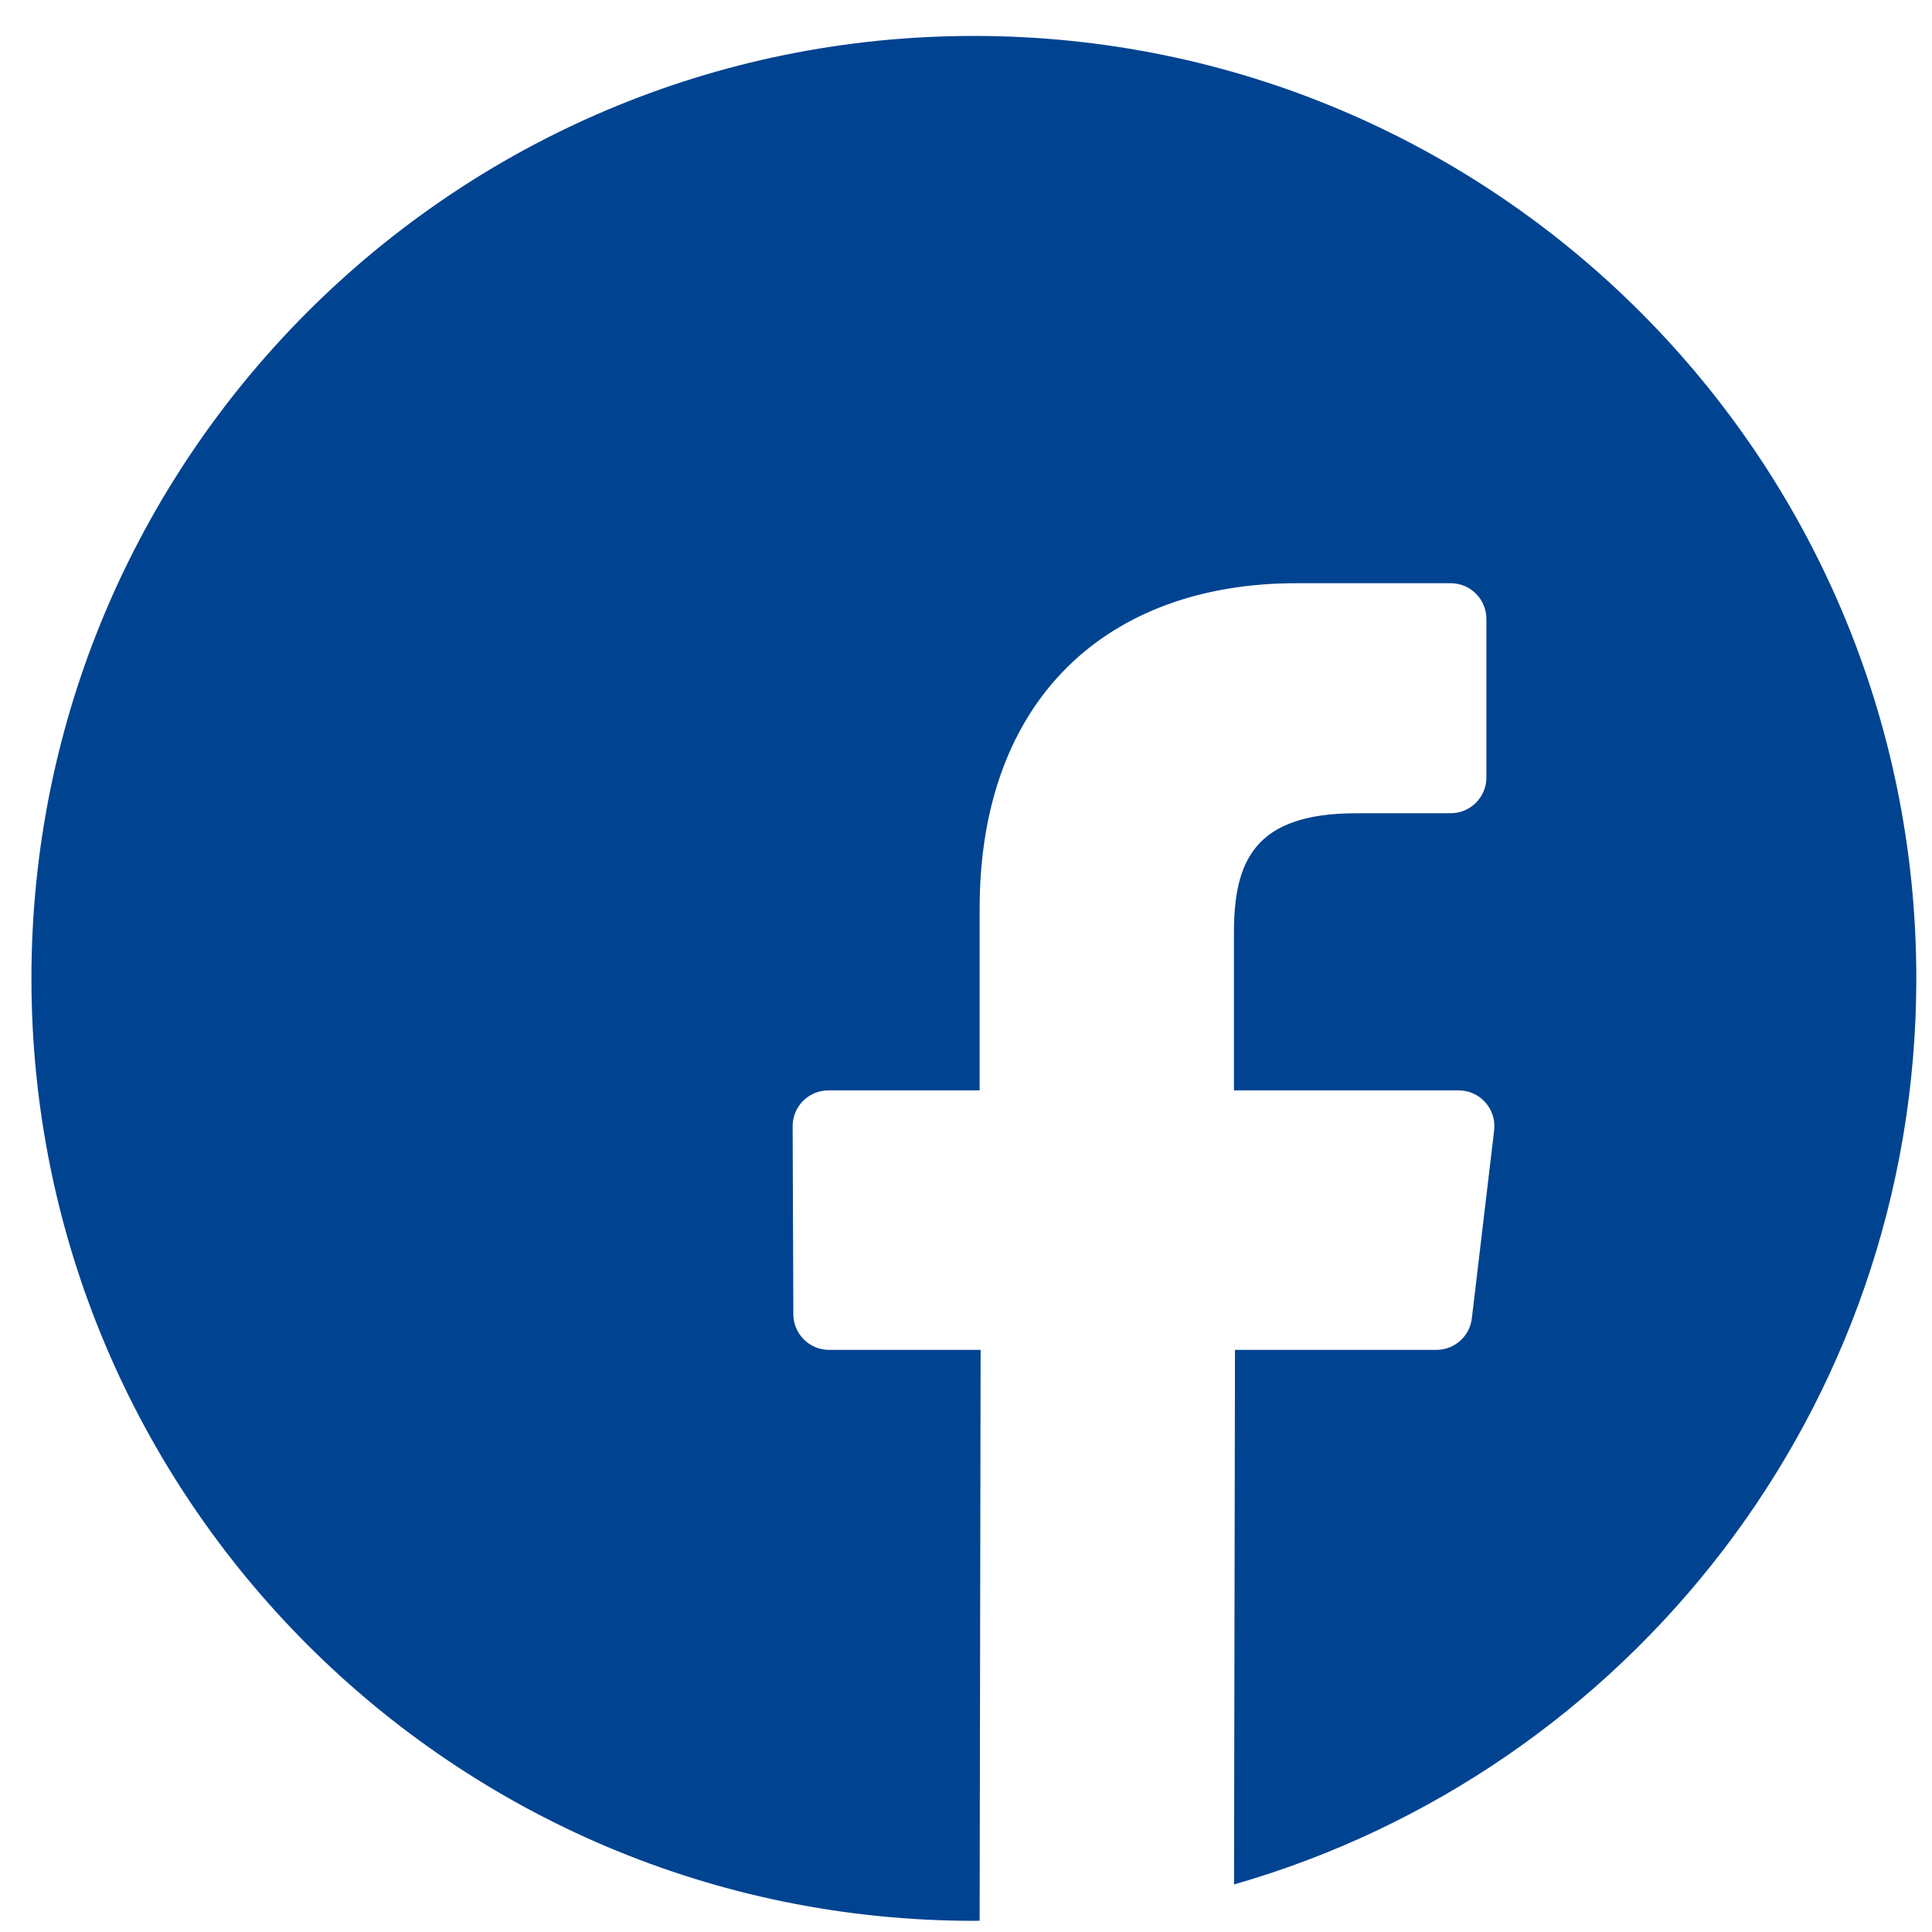
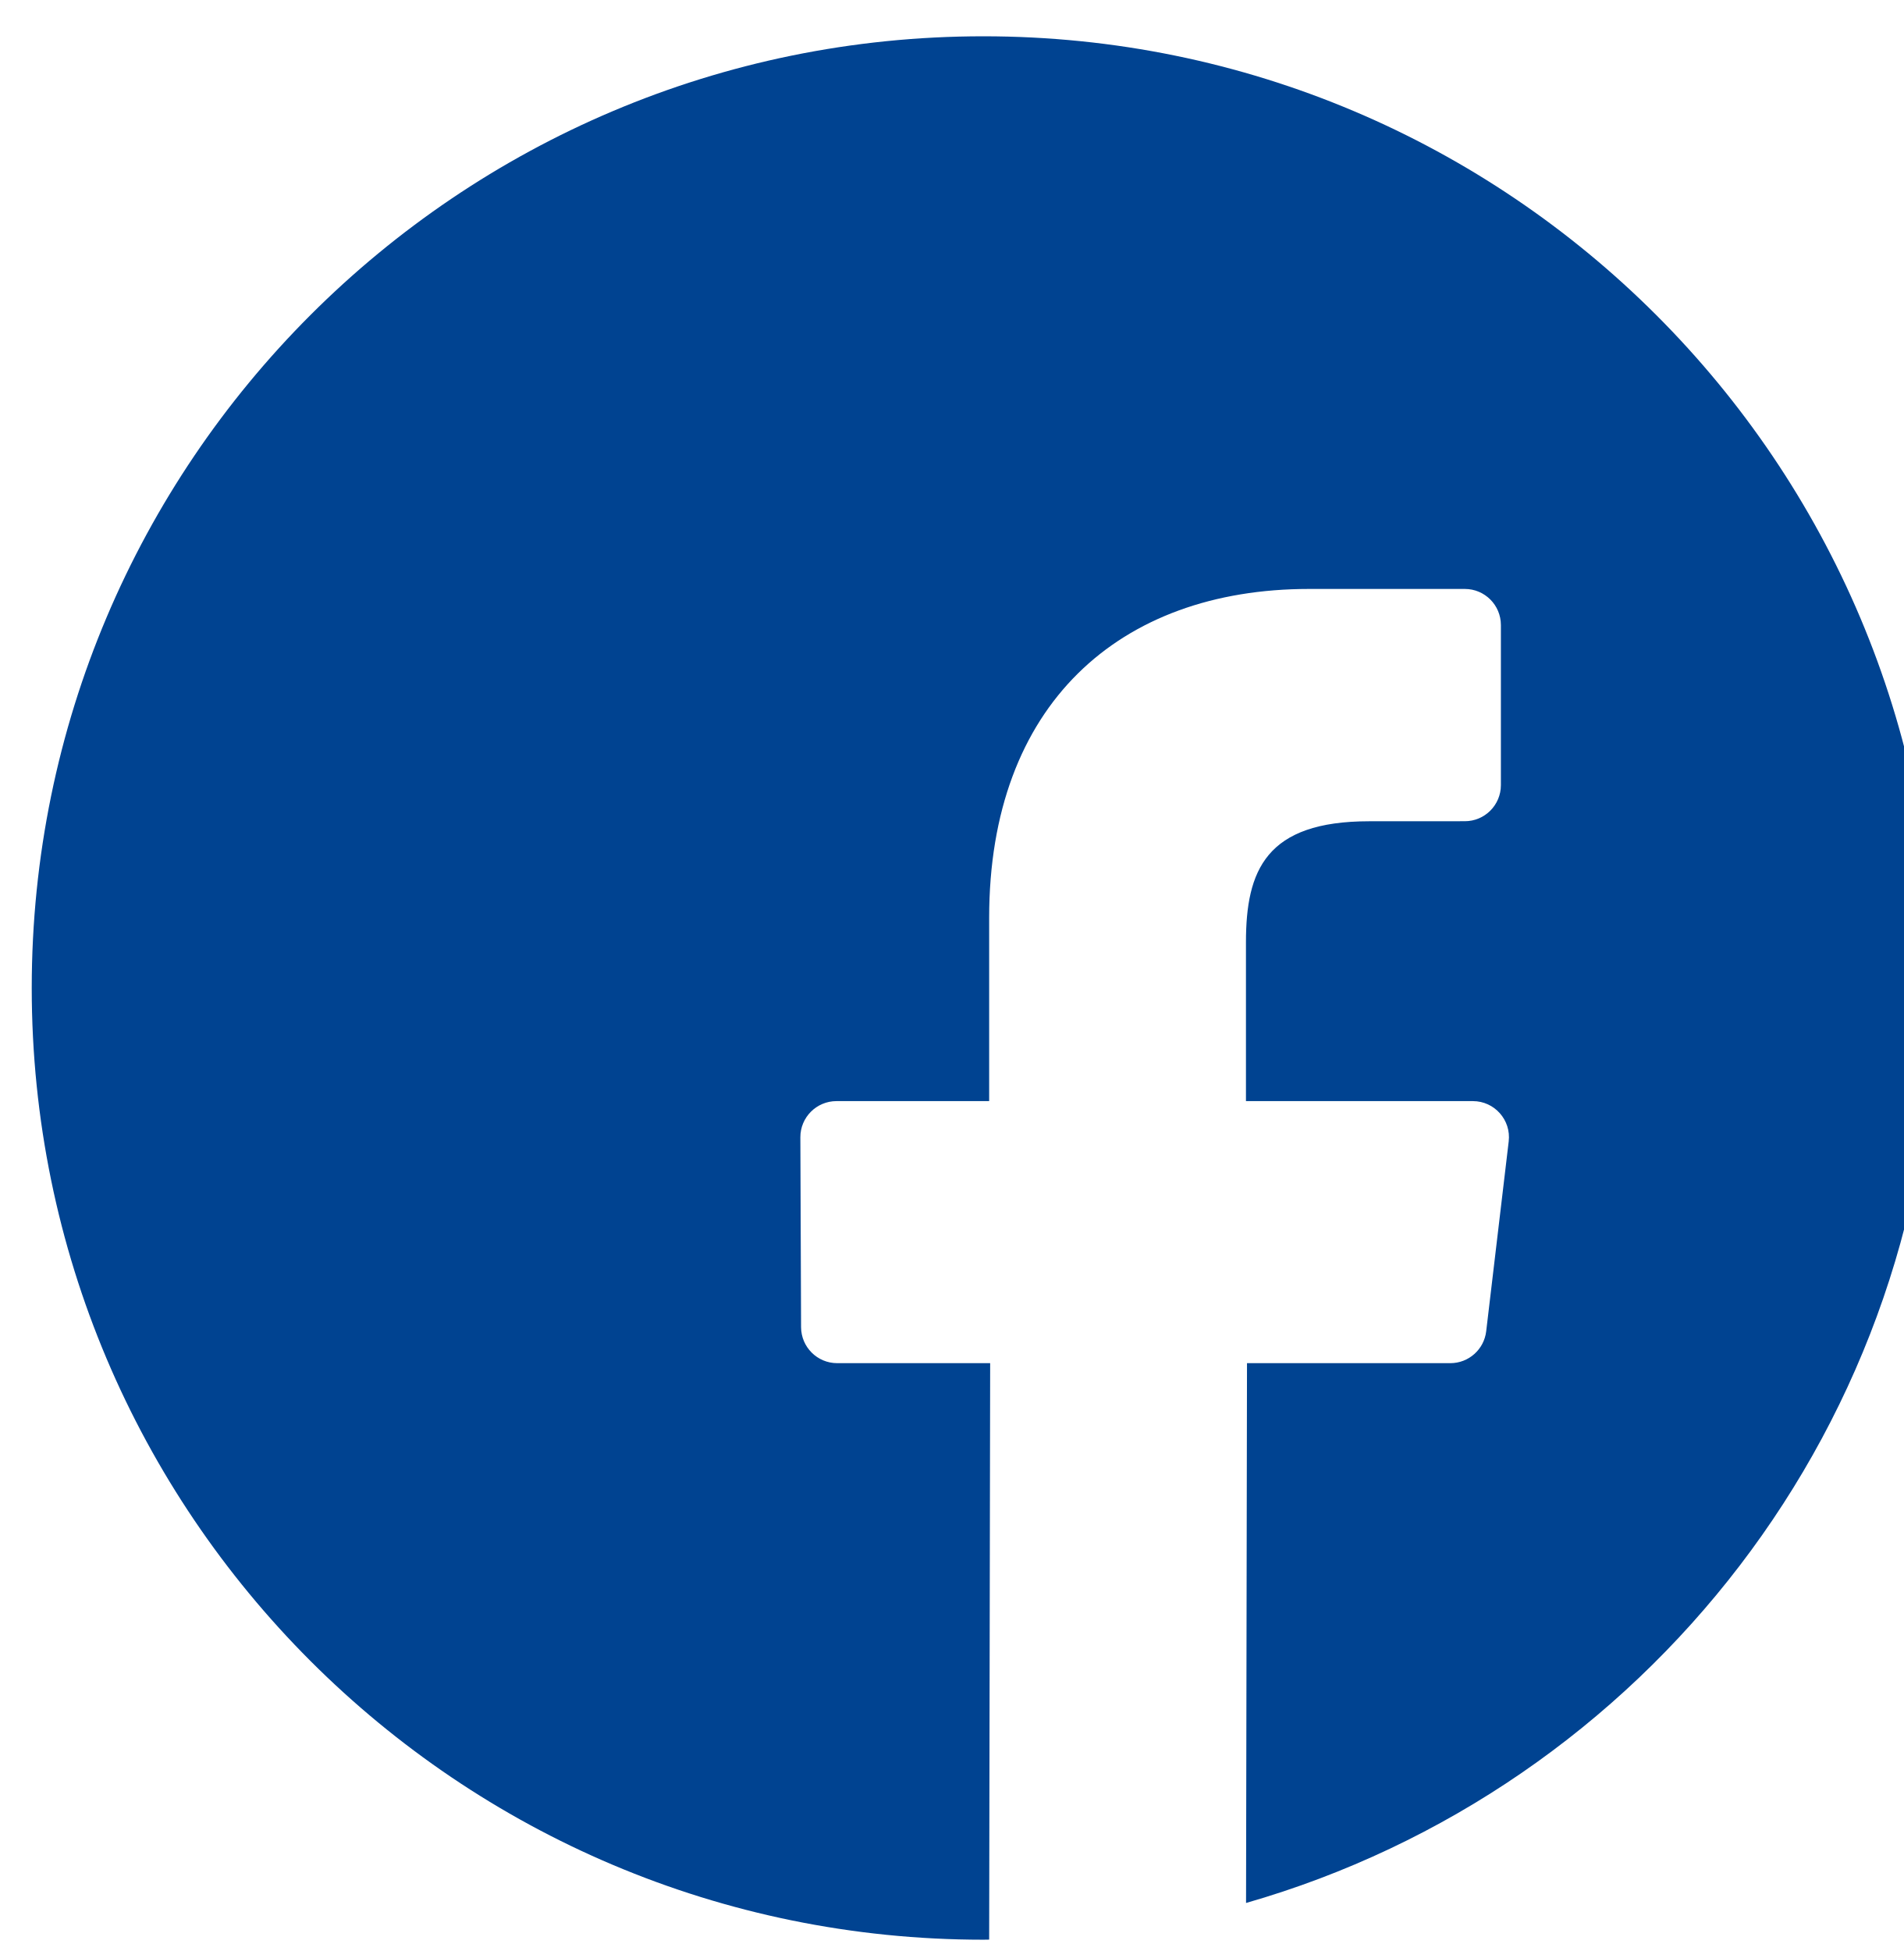
- <svg xmlns="http://www.w3.org/2000/svg" width="41" height="41" viewBox="0 0 41 41" fill="none">
+ <svg xmlns="http://www.w3.org/2000/svg" width="40" height="41" viewBox="0 0 40 41" fill="none">
  <path d="M20 0C8.954 0 0 8.954 0 20C0 31.046 8.954 40 20 40C20.041 40 20.081 39.999 20.122 39.998L20.143 27.884H16.928C16.51 27.884 16.171 27.546 16.169 27.128L16.154 23.139C16.152 22.719 16.493 22.377 16.913 22.377H20.122V18.523C20.122 14.05 22.854 11.614 26.844 11.614H30.119C30.538 11.614 30.877 11.954 30.877 12.373V15.736C30.877 16.155 30.538 16.495 30.119 16.495L28.11 16.496C25.939 16.496 25.519 17.527 25.519 19.04V22.377H30.288C30.742 22.377 31.095 22.774 31.041 23.225L30.568 27.214C30.523 27.596 30.199 27.884 29.815 27.884H25.541L25.521 39.228C33.882 36.831 40 29.131 40 20C40 8.954 31.046 0 20 0Z" transform="translate(0.666992 0.762695)" fill="#004391" />
</svg>
